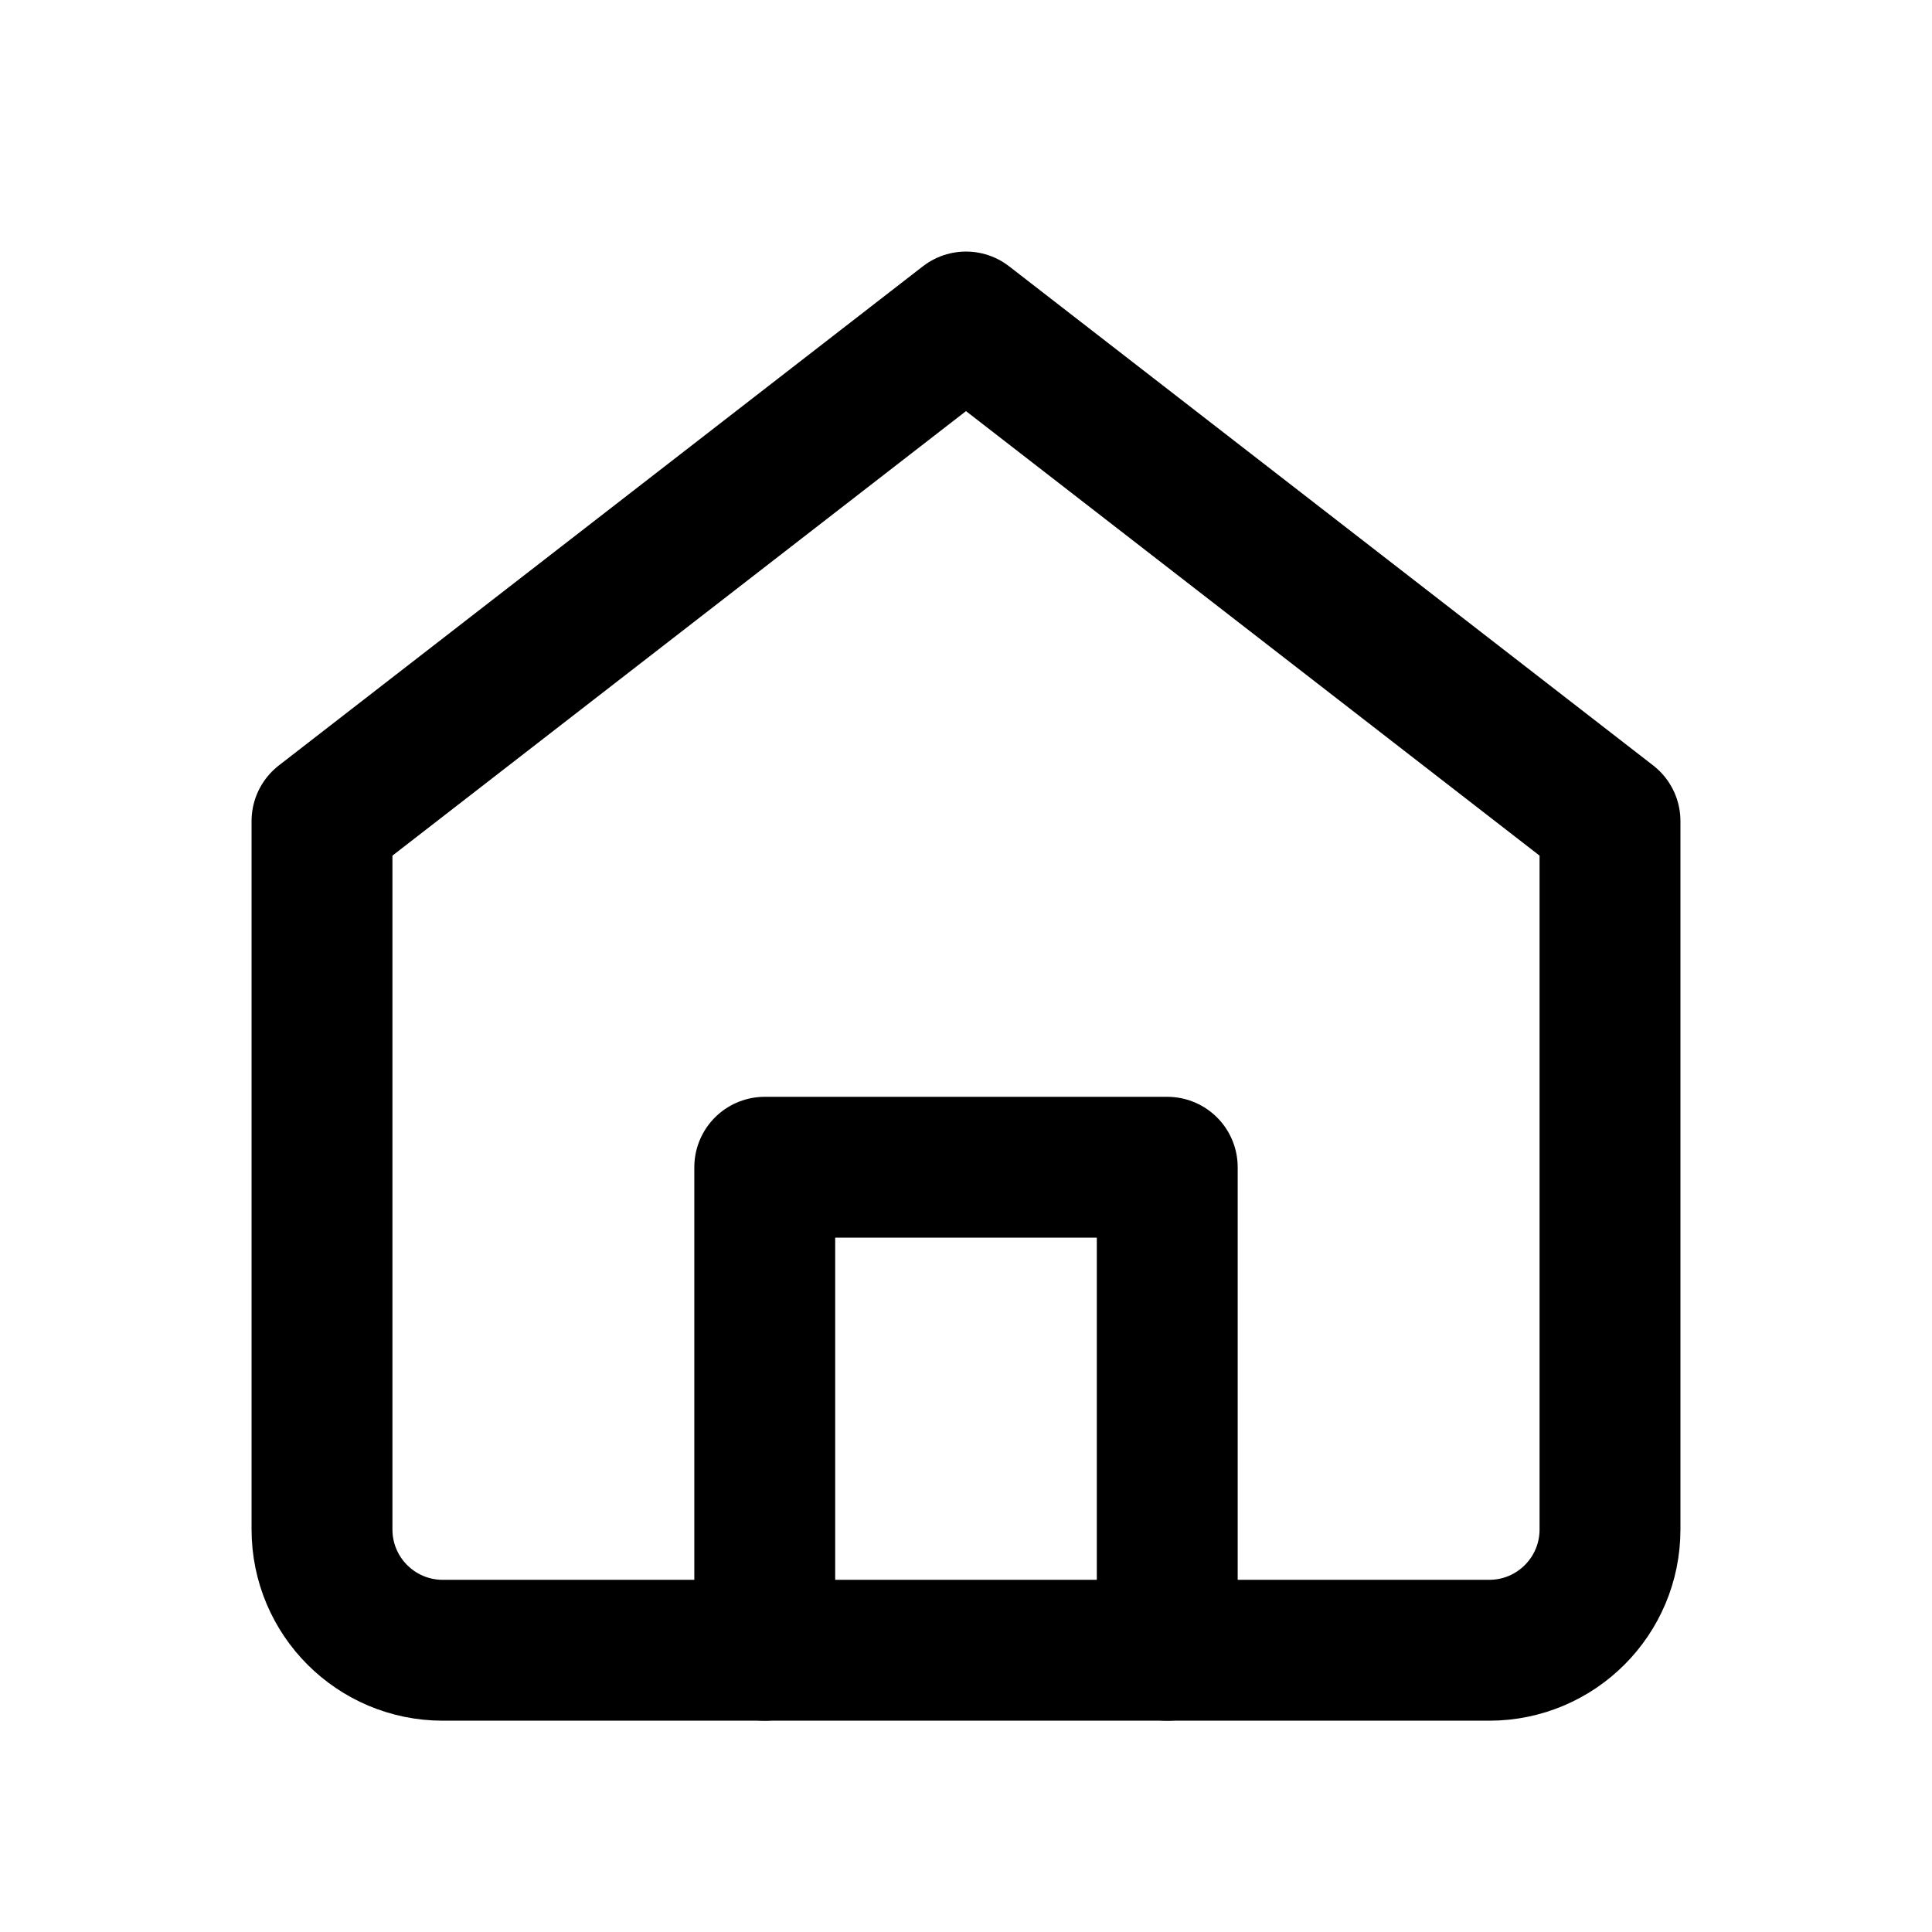
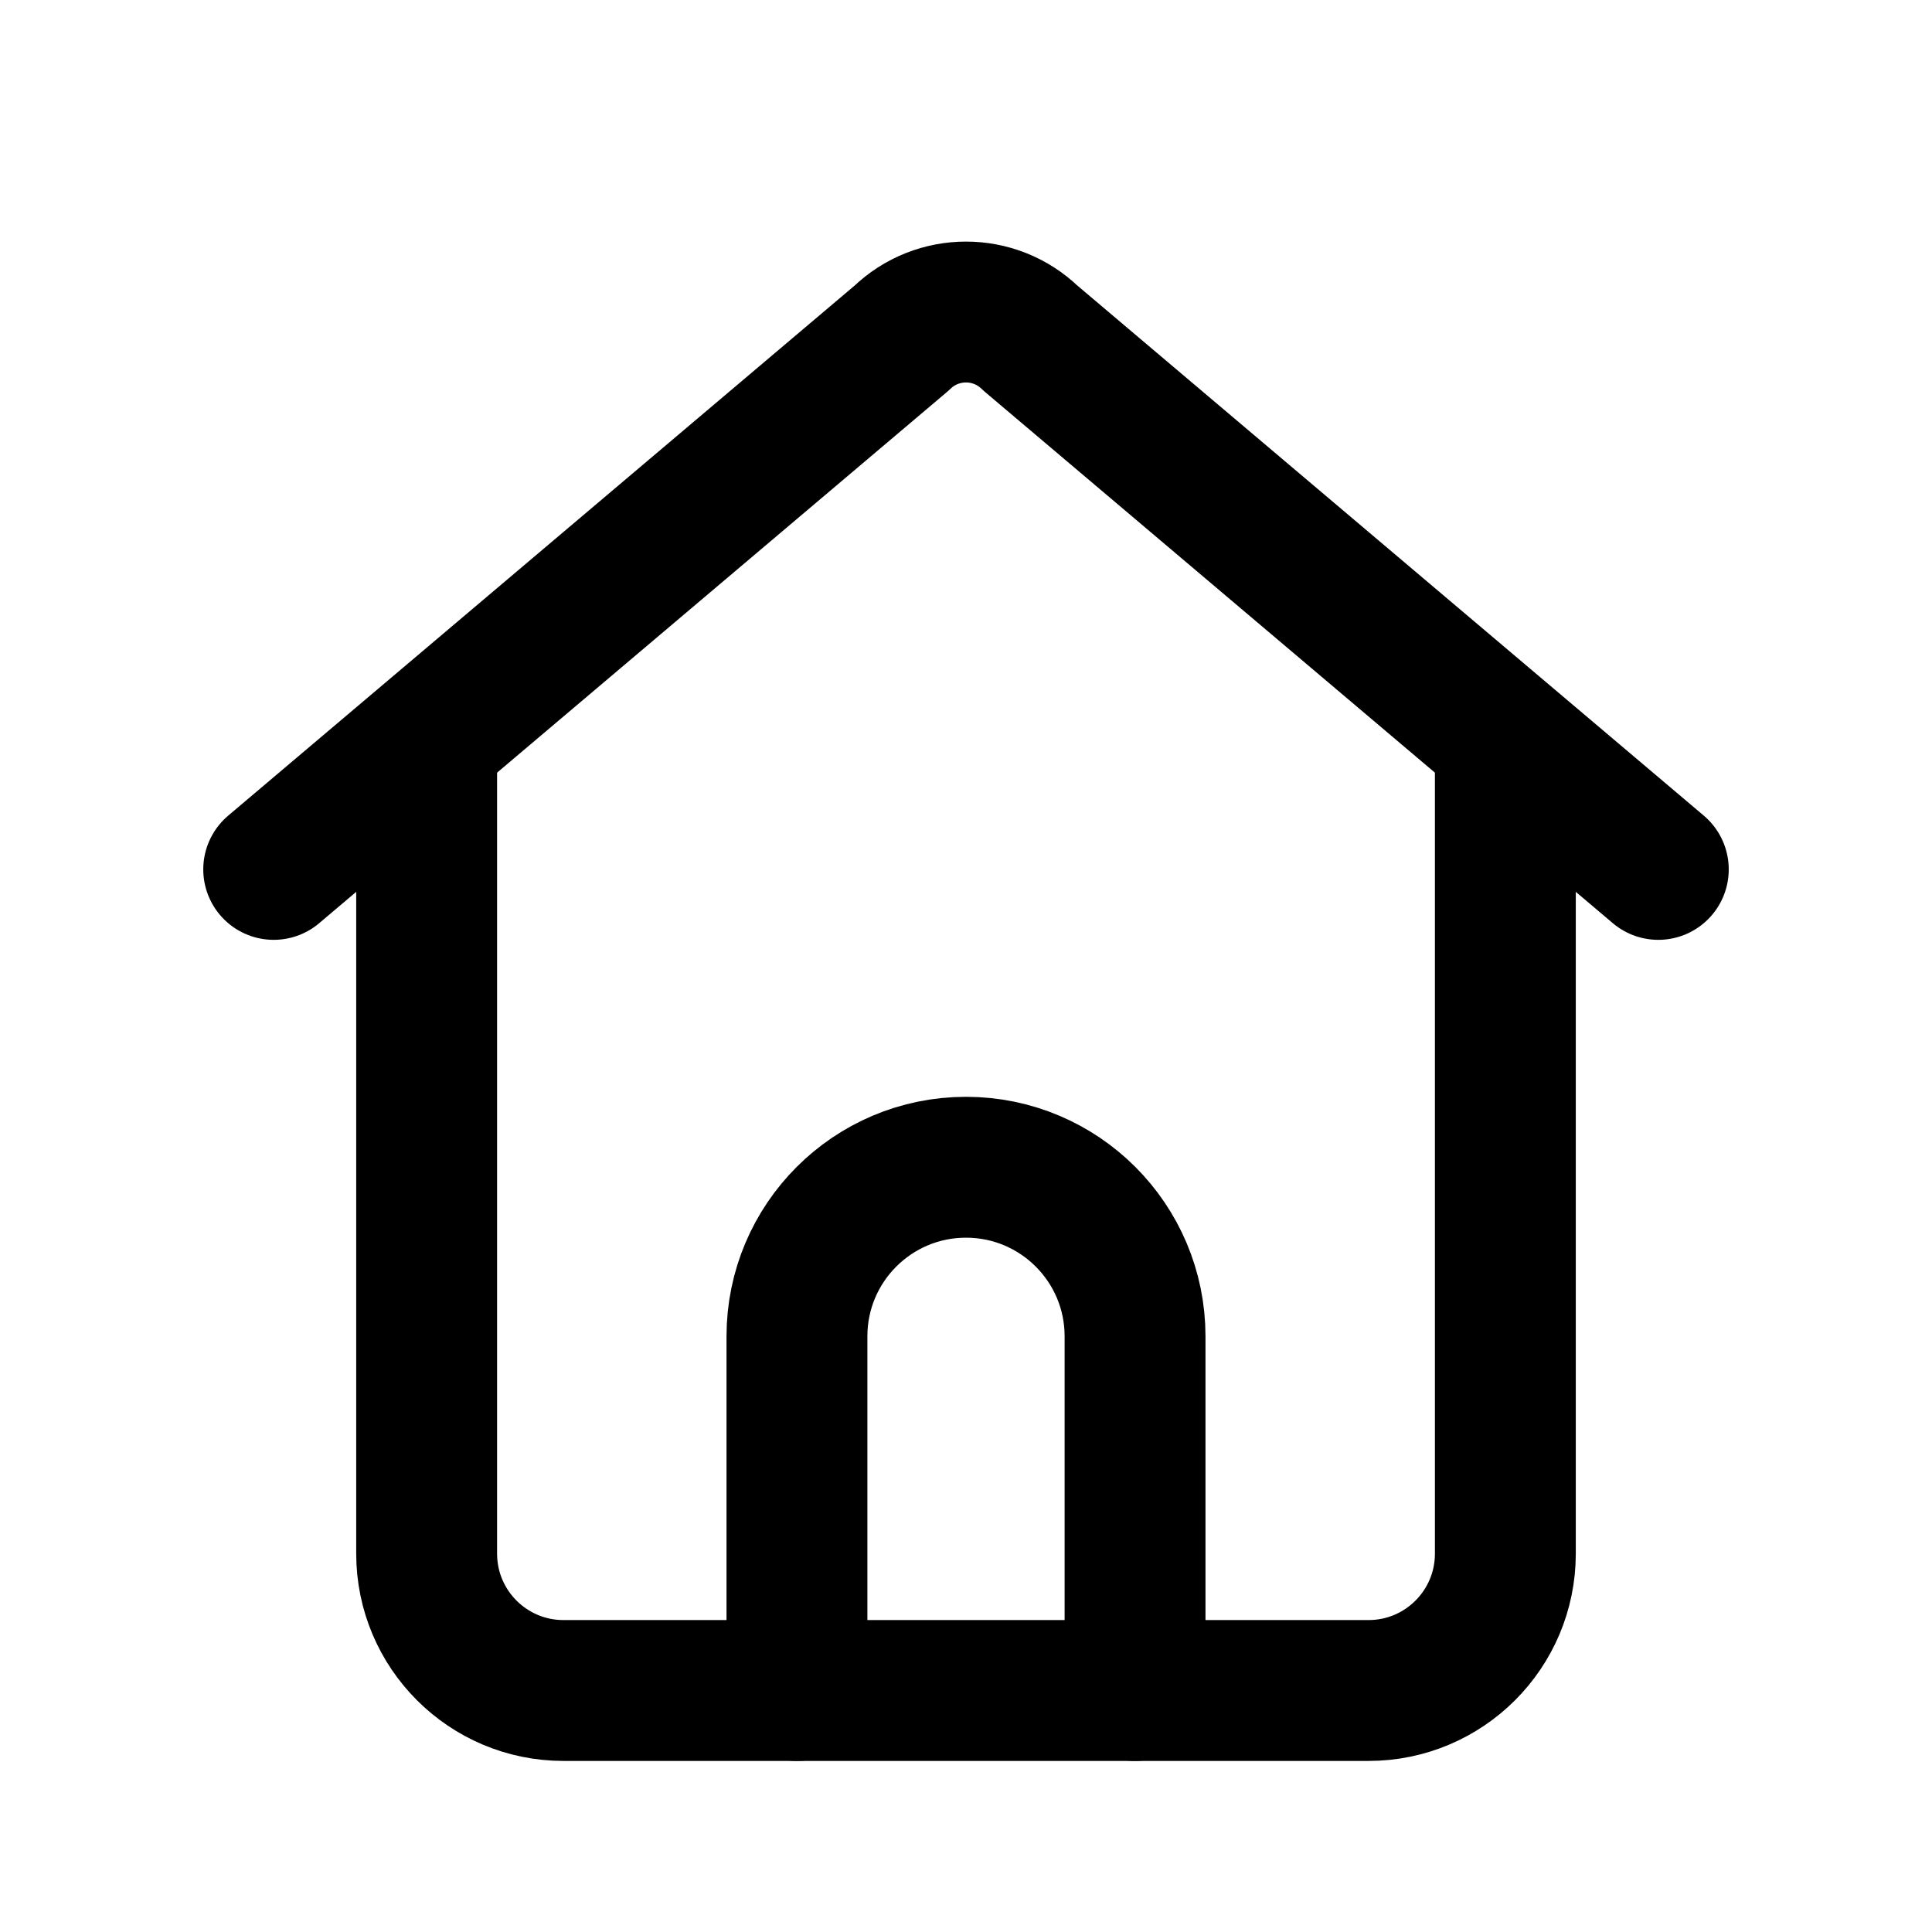
<svg xmlns="http://www.w3.org/2000/svg" viewBox="0 0 24 24" fill="none" stroke="currentColor" stroke-width="1.75" stroke-linecap="round" stroke-linejoin="round">
-   <path d="M4 10.2 12 4l8 6.2V19a1.5 1.5 0 0 1-1.5 1.5h-13A1.5 1.5 0 0 1 4 19z" />
-   <path d="M9.5 20.5v-6h5v6" />
+   <path d="M3.4 10.8 11.2 4.2a1.15 1.15 0 0 1 1.6 0l7.8 6.6" />
+   <path d="M5.3 9.5v9.8A1.7 1.7 0 0 0 7 21h10a1.7 1.7 0 0 0 1.7-1.7V9.5" />
+   <path d="M9.9 21v-4.4a2.1 2.1 0 0 1 4.2 0V21" />
</svg>
